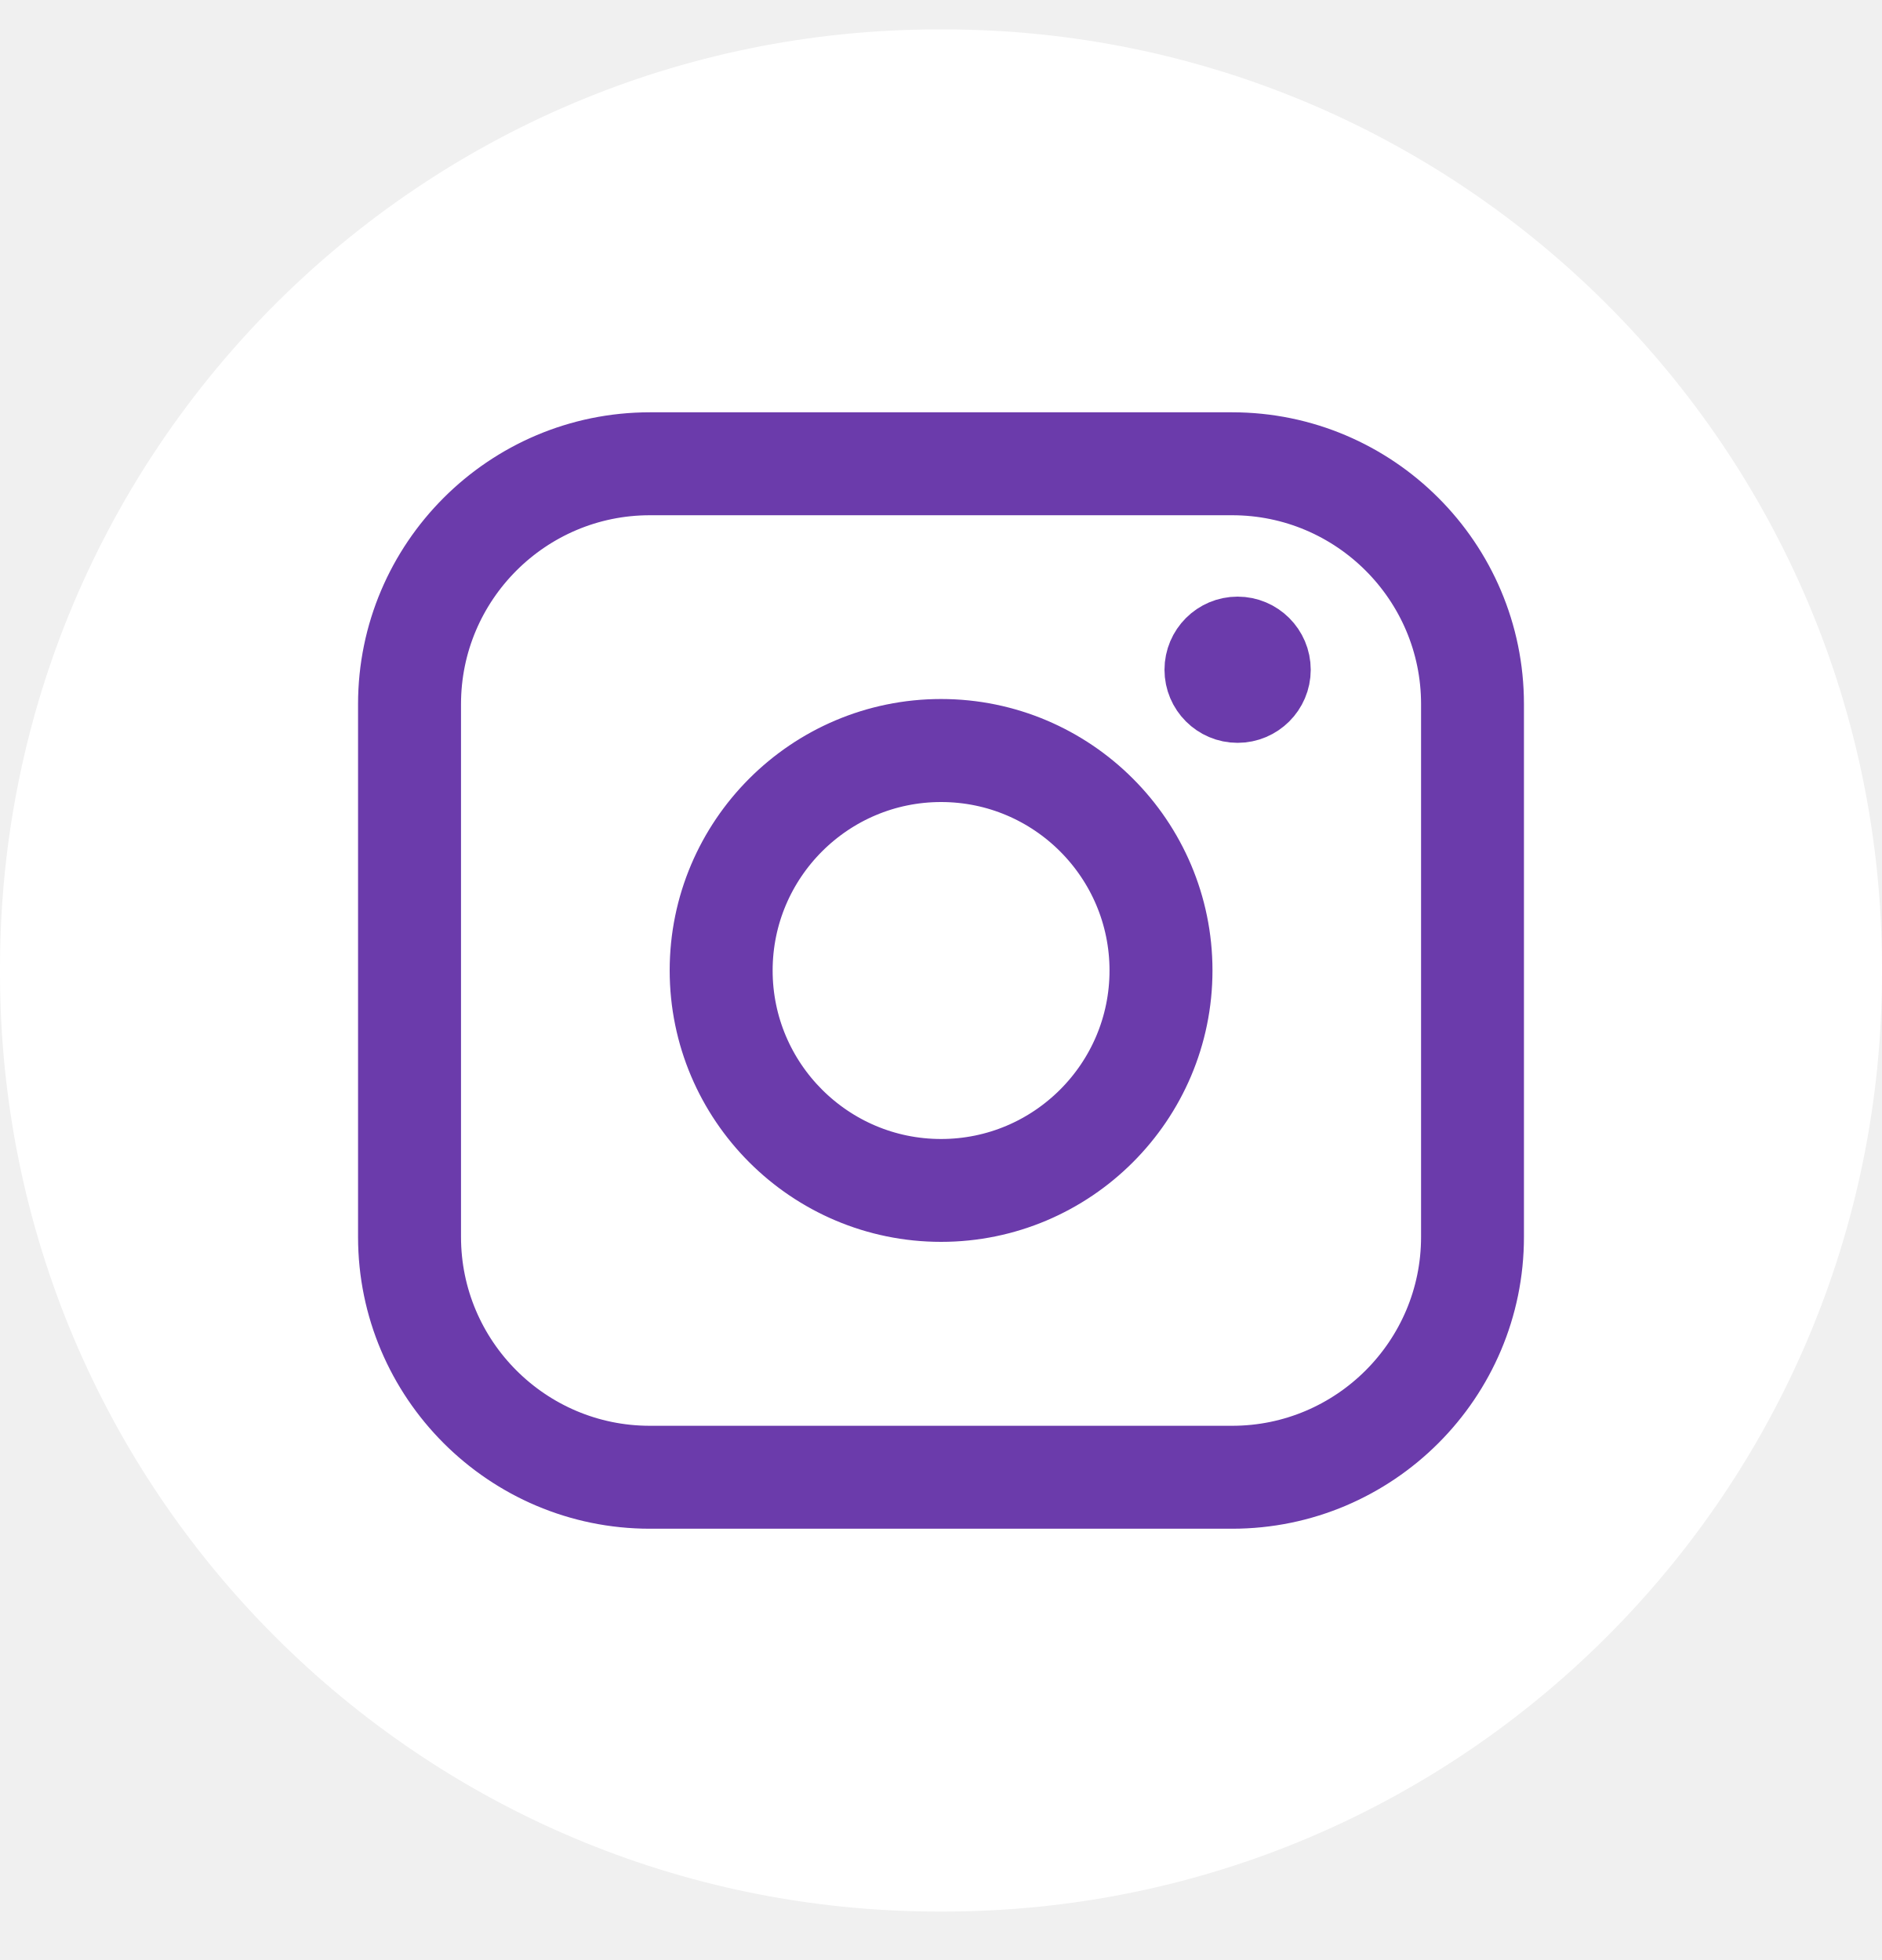
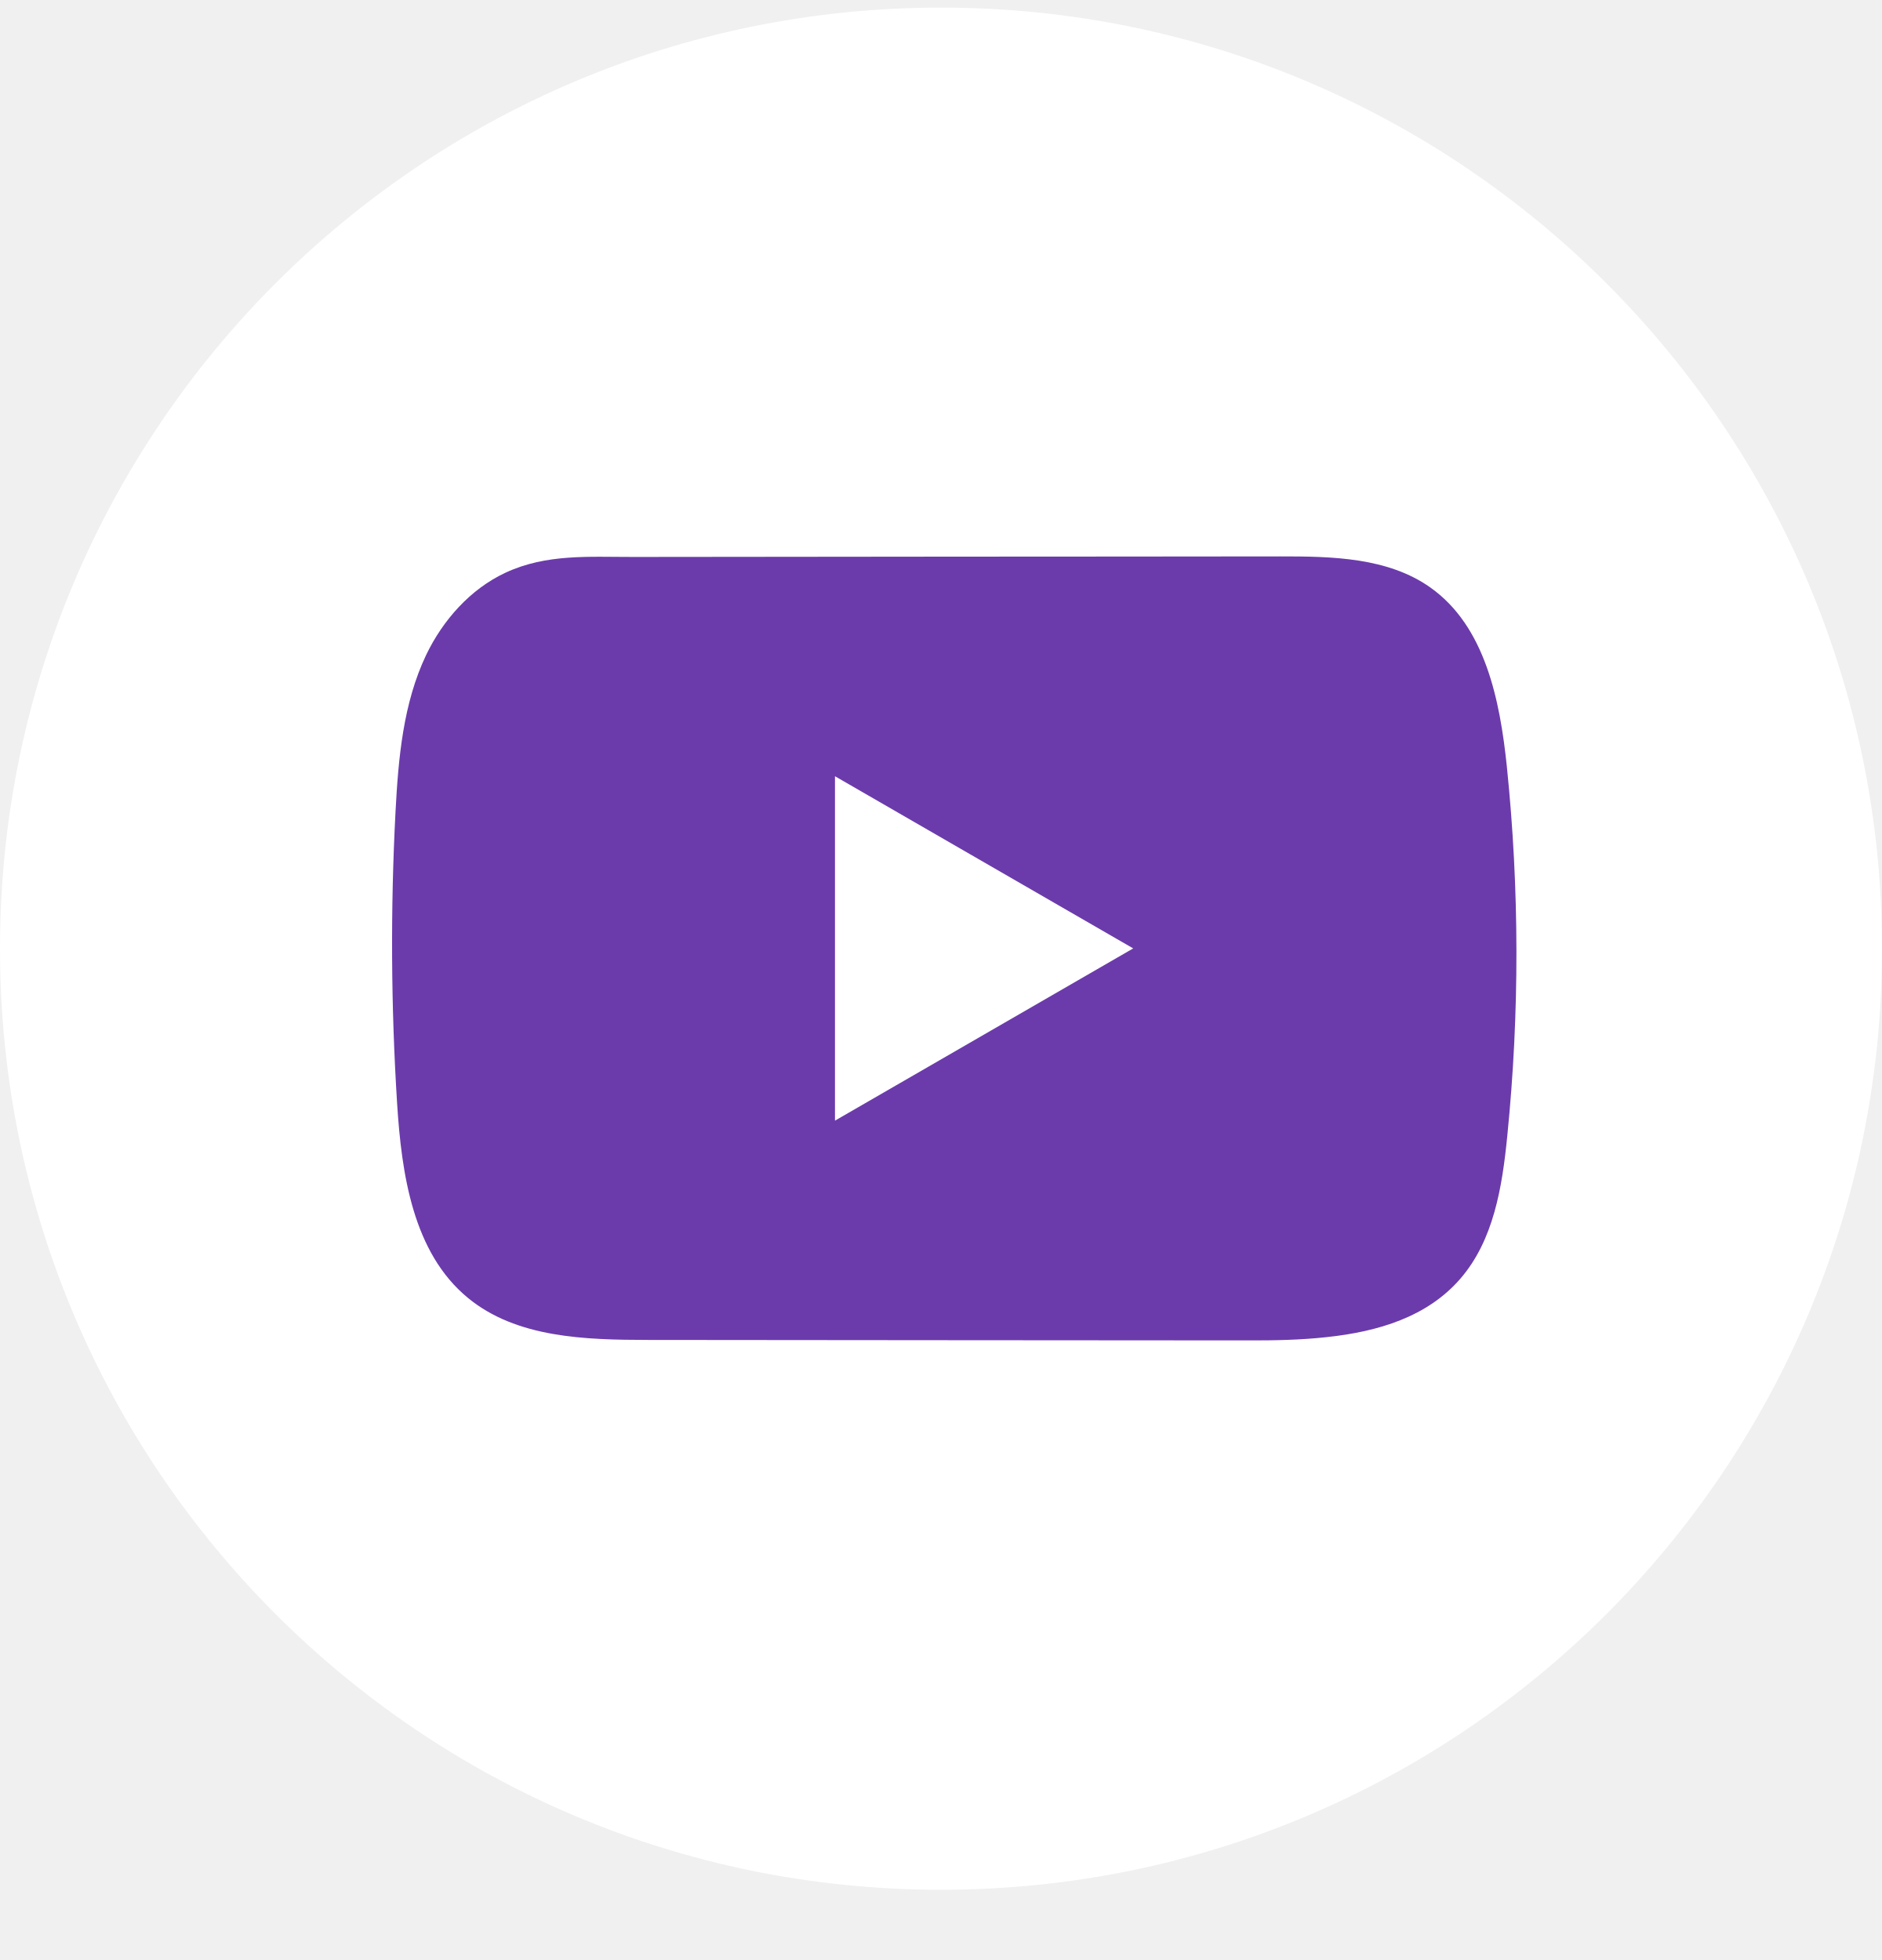
<svg xmlns="http://www.w3.org/2000/svg" width="24" height="25" viewBox="0 0 24 25" fill="none">
-   <path d="M12.027 0.375H11.973C5.36 0.375 0 5.737 0 12.351V12.406C0 19.02 5.36 24.382 11.973 24.382H12.027C18.64 24.382 24 19.02 24 12.406V12.351C24 5.737 18.64 0.375 12.027 0.375Z" fill="white" />
-   <path d="M8.287 5.759H15.713C17.489 5.759 18.934 7.205 18.934 8.981V15.777C18.934 17.553 17.489 18.999 15.713 18.999H8.287C6.512 18.999 5.066 17.553 5.066 15.777V8.981C5.066 7.205 6.512 5.759 8.287 5.759ZM8.287 6.072C6.683 6.072 5.379 7.377 5.379 8.981V15.777C5.379 17.381 6.683 18.686 8.287 18.686H15.713C17.317 18.686 18.622 17.381 18.622 15.777V8.981C18.622 7.377 17.317 6.072 15.713 6.072H8.287Z" fill="#6B3BAB" stroke="#6B3BAB" />
-   <path d="M14.962 12.378C14.962 14.011 13.633 15.34 12.001 15.34C10.368 15.34 9.04 14.011 9.04 12.378C9.04 10.745 10.368 9.416 12.001 9.416C13.633 9.416 14.962 10.745 14.962 12.378ZM14.649 12.379C14.649 10.918 13.462 9.73 12.001 9.73C10.54 9.73 9.353 10.918 9.353 12.379C9.353 13.84 10.54 15.028 12.001 15.028C13.462 15.028 14.649 13.84 14.649 12.379Z" fill="#6B3BAB" stroke="#6B3BAB" />
-   <path d="M16.215 8.543C16.215 8.781 16.02 8.975 15.782 8.975C15.544 8.975 15.35 8.781 15.35 8.543C15.35 8.304 15.544 8.11 15.782 8.11C16.02 8.11 16.215 8.304 16.215 8.543Z" fill="#6B3BAB" stroke="#6B3BAB" />
+   <path d="M24 12.101C24 5.471 18.627 0.097 12 0.097C5.373 0.097 0 5.471 0 12.101C0 18.73 5.373 24.104 12 24.104C18.627 24.104 24 18.73 24 12.101Z" fill="white" />
+   <path d="M19.216 9.778C19.128 8.928 18.939 7.988 18.241 7.494C17.701 7.111 16.991 7.096 16.328 7.097C14.927 7.098 13.524 7.1 12.123 7.1C10.775 7.102 9.427 7.103 8.08 7.104C7.517 7.105 6.969 7.061 6.446 7.305C5.997 7.514 5.646 7.912 5.434 8.355C5.141 8.971 5.08 9.669 5.044 10.35C4.979 11.59 4.986 12.834 5.064 14.073C5.121 14.978 5.267 15.978 5.966 16.554C6.586 17.065 7.46 17.09 8.264 17.091C10.815 17.093 13.366 17.096 15.918 17.097C16.245 17.098 16.587 17.092 16.92 17.055C17.576 16.985 18.201 16.797 18.622 16.311C19.048 15.82 19.157 15.139 19.221 14.493C19.379 12.926 19.377 11.344 19.216 9.778ZM10.648 14.294V9.901L14.451 12.097L10.648 14.294Z" fill="#6B3BAB" />
</svg>
